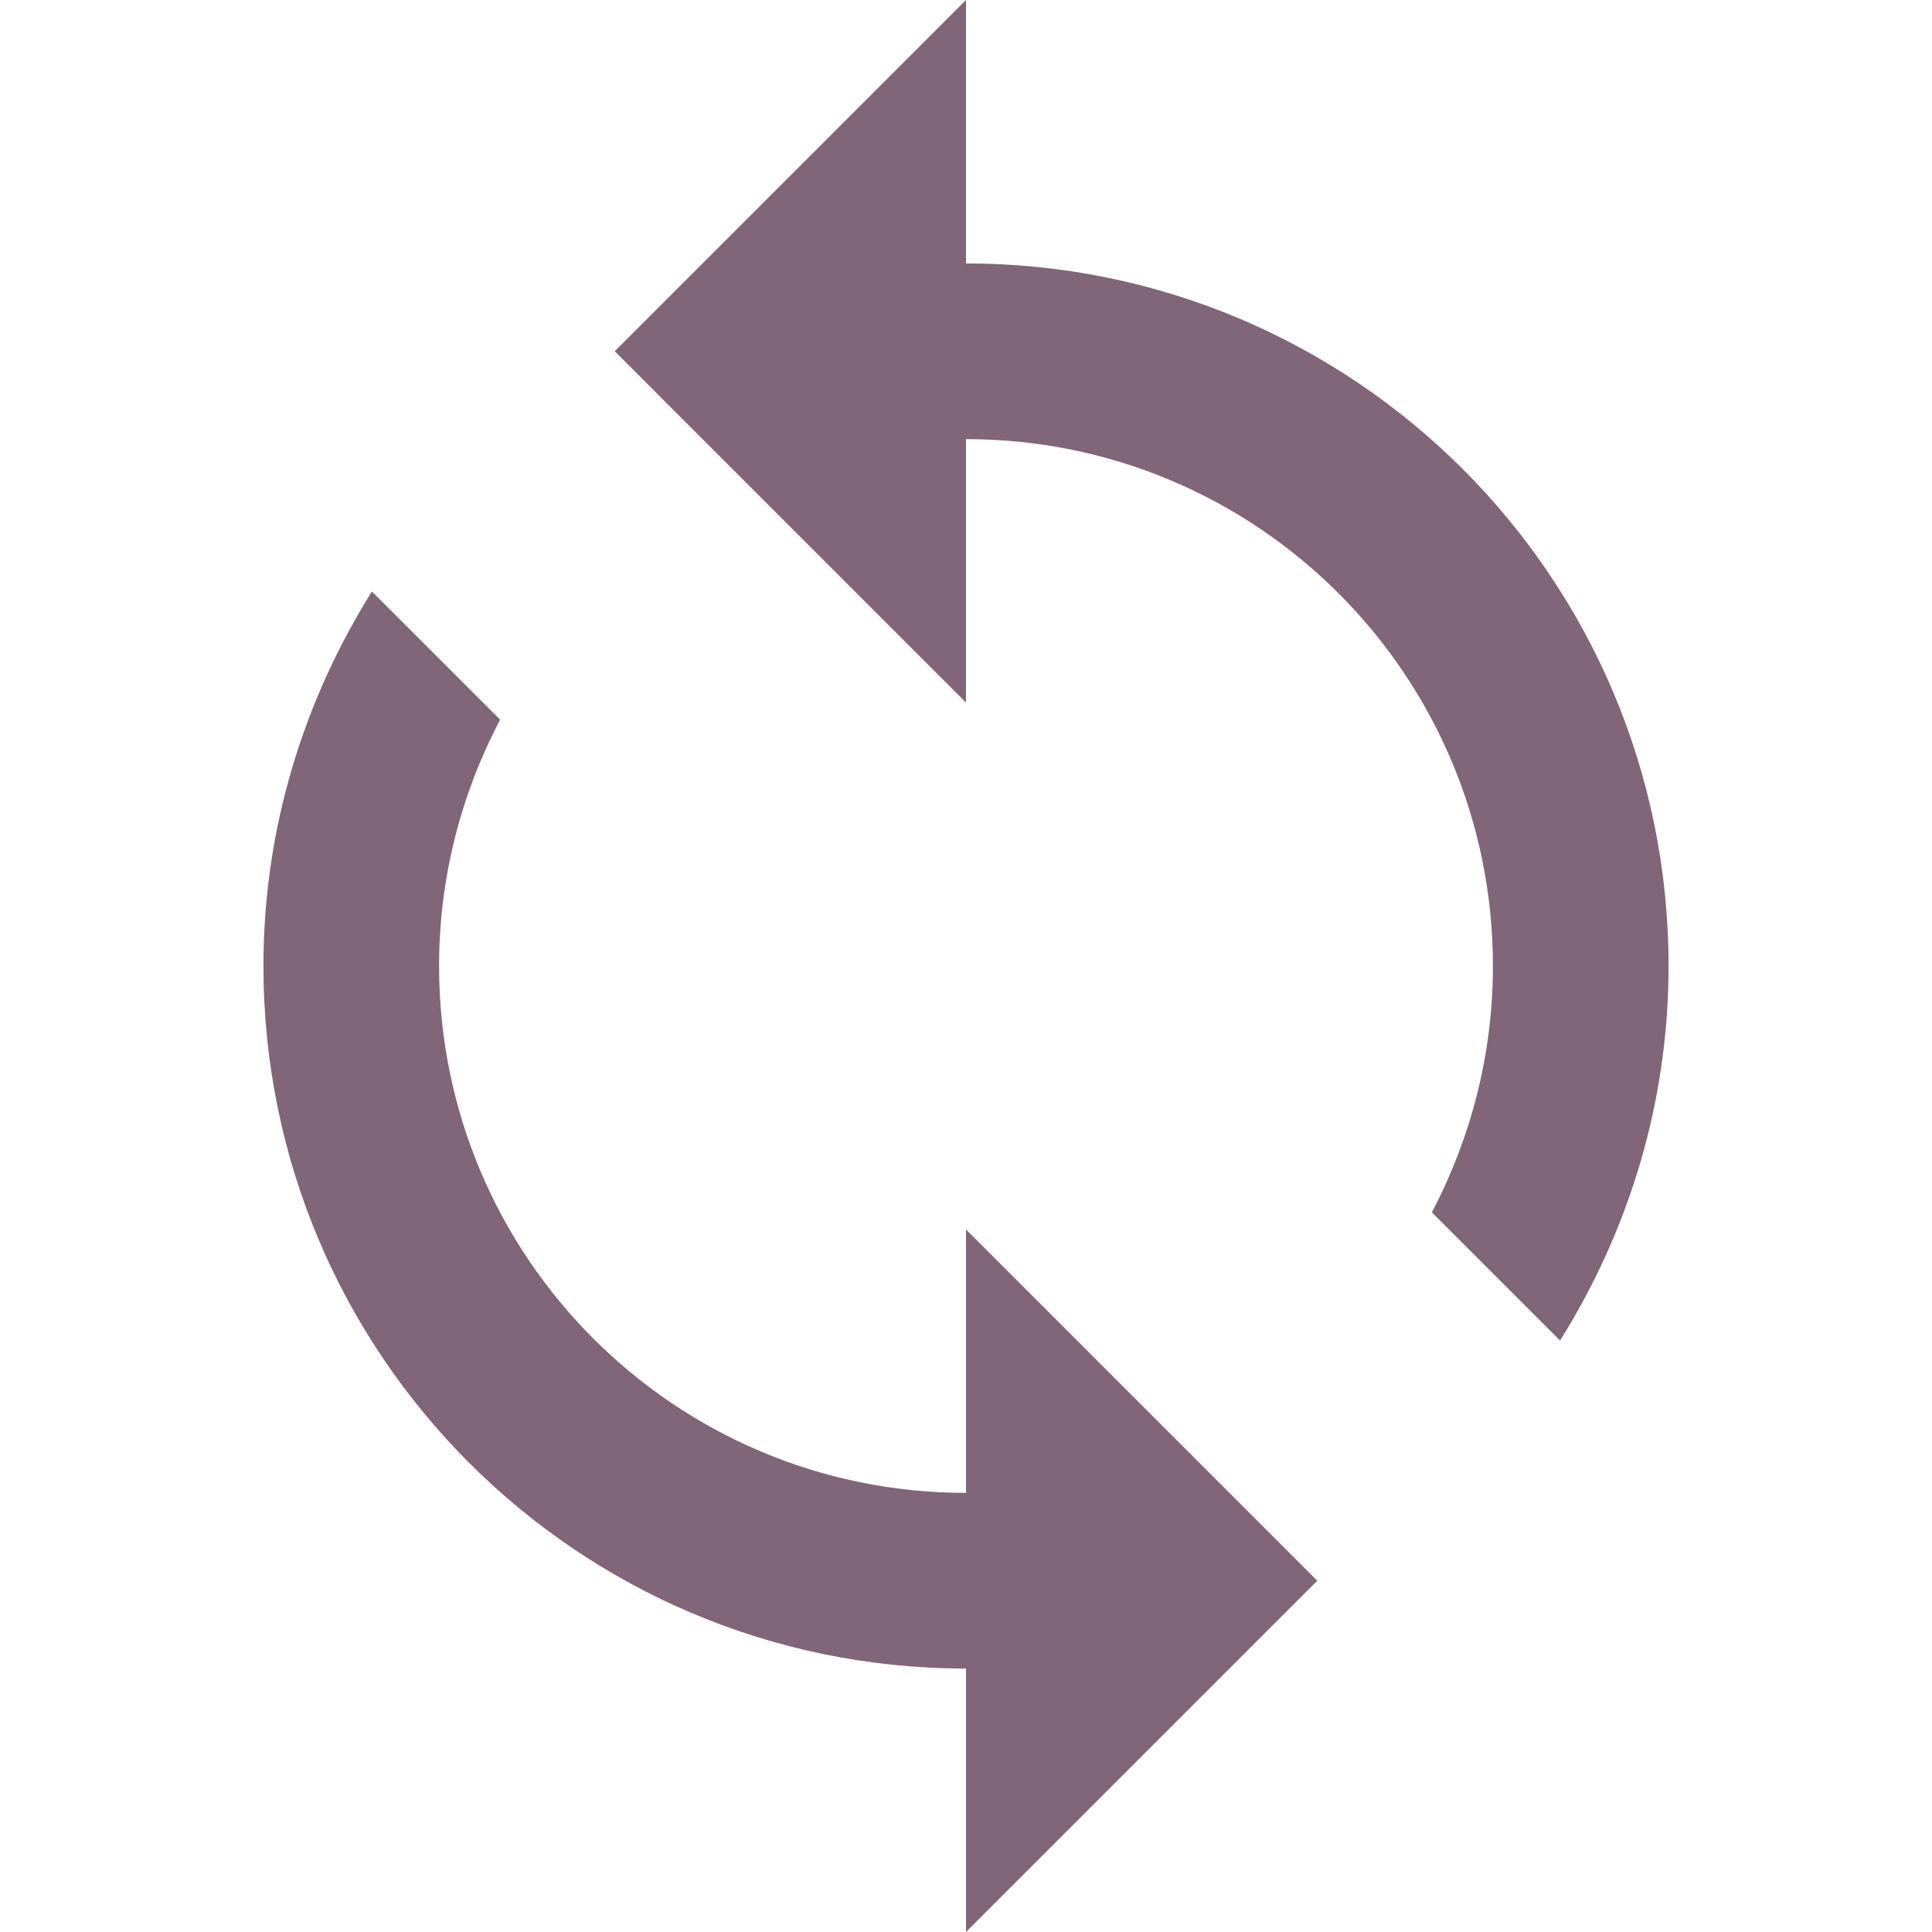
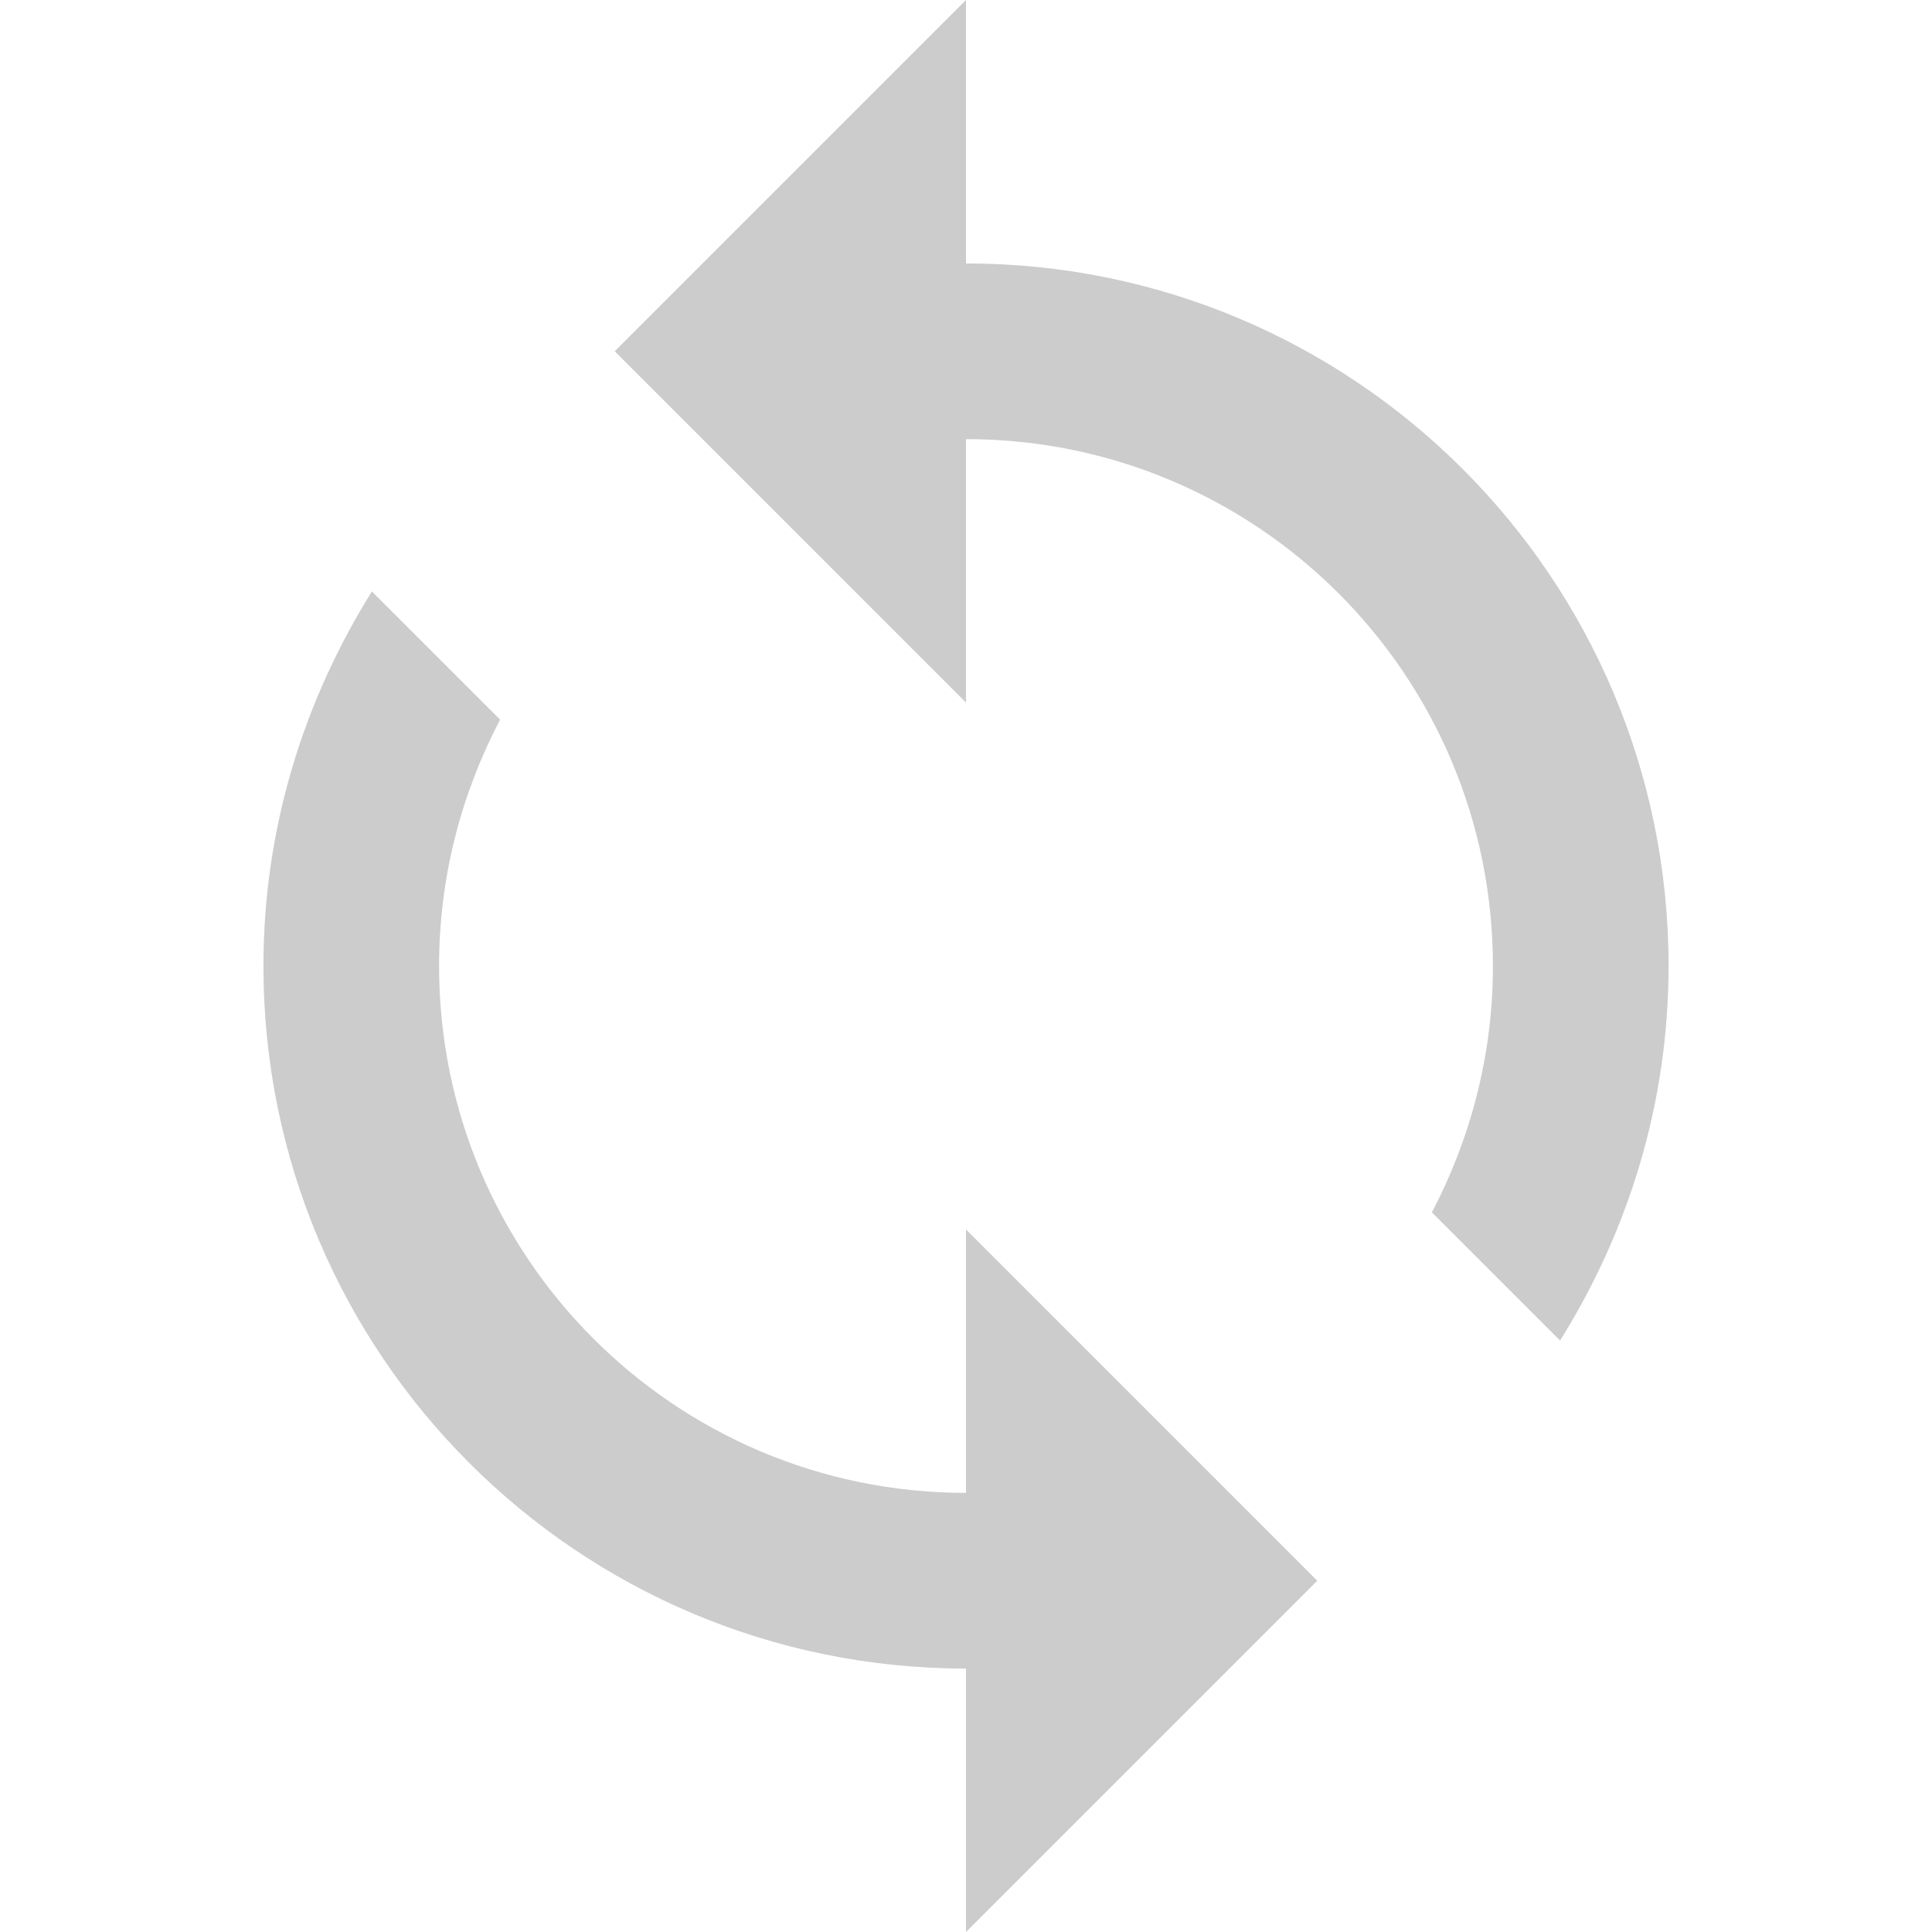
<svg xmlns="http://www.w3.org/2000/svg" height="48" viewBox="0 0 48 48" width="48" version="1.1" id="svg6">
  <defs id="defs10" />
-   <path d="M 24,6.545 V 0 L 15.273,8.727 24,17.455 v -6.545 c 7.233,0 13.091,5.858 13.091,13.091 0,2.215 -0.556,4.287 -1.516,6.12 l 3.185,3.185 C 40.451,30.6 41.455,27.425 41.455,24 41.455,14.356 33.644,6.545 24,6.545 Z m 0,30.545 c -7.233,0 -13.091,-5.858 -13.091,-13.091 0,-2.215 0.556,-4.287 1.516,-6.12 L 9.24,14.695 C 7.549,17.4 6.545,20.575 6.545,24 6.545,33.644 14.356,41.455 24,41.455 V 48 L 32.727,39.273 24,30.545 Z" id="path2" style="fill:#806678;fill-opacity:1;stroke-width:1.091" />
+   <path d="M 24,6.545 V 0 L 15.273,8.727 24,17.455 v -6.545 c 7.233,0 13.091,5.858 13.091,13.091 0,2.215 -0.556,4.287 -1.516,6.12 l 3.185,3.185 C 40.451,30.6 41.455,27.425 41.455,24 41.455,14.356 33.644,6.545 24,6.545 Z m 0,30.545 c -7.233,0 -13.091,-5.858 -13.091,-13.091 0,-2.215 0.556,-4.287 1.516,-6.12 L 9.24,14.695 C 7.549,17.4 6.545,20.575 6.545,24 6.545,33.644 14.356,41.455 24,41.455 V 48 L 32.727,39.273 24,30.545 Z" id="path2" style="fill:#cccccc;fill-opacity:1;stroke-width:1.091" />
  <path d="M0 0h48v48H0z" fill="none" id="path4" />
</svg>
